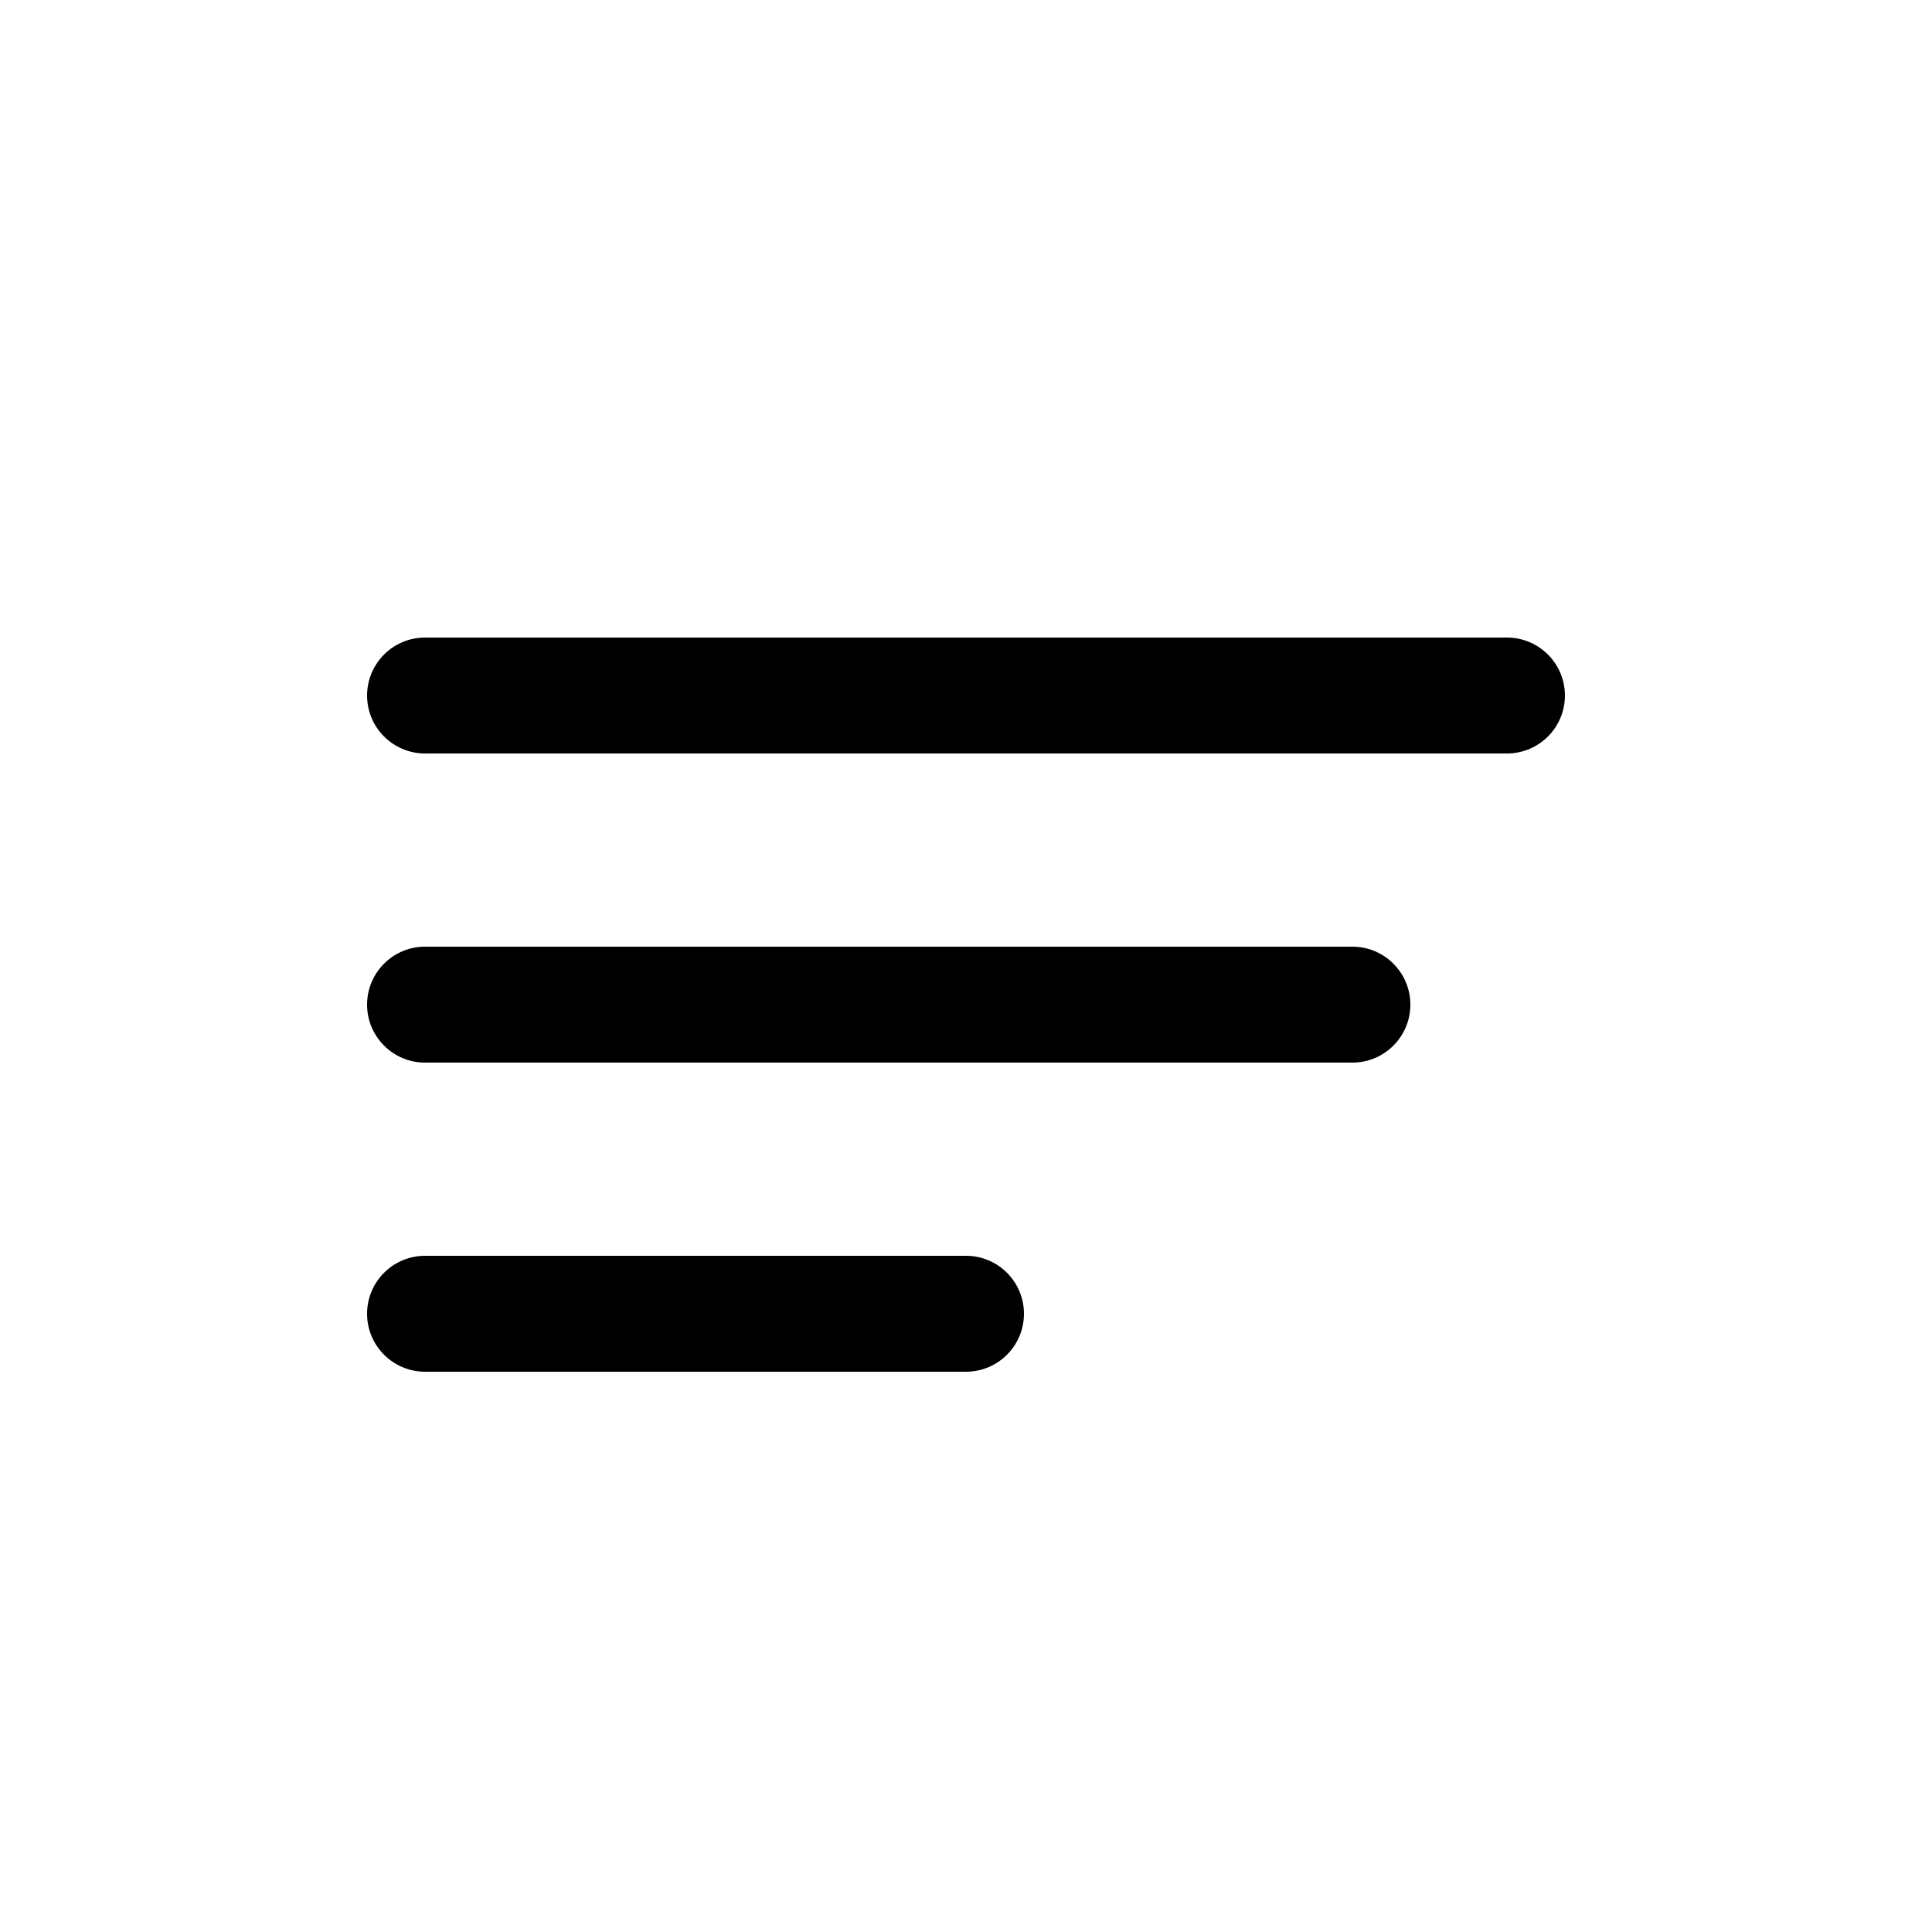
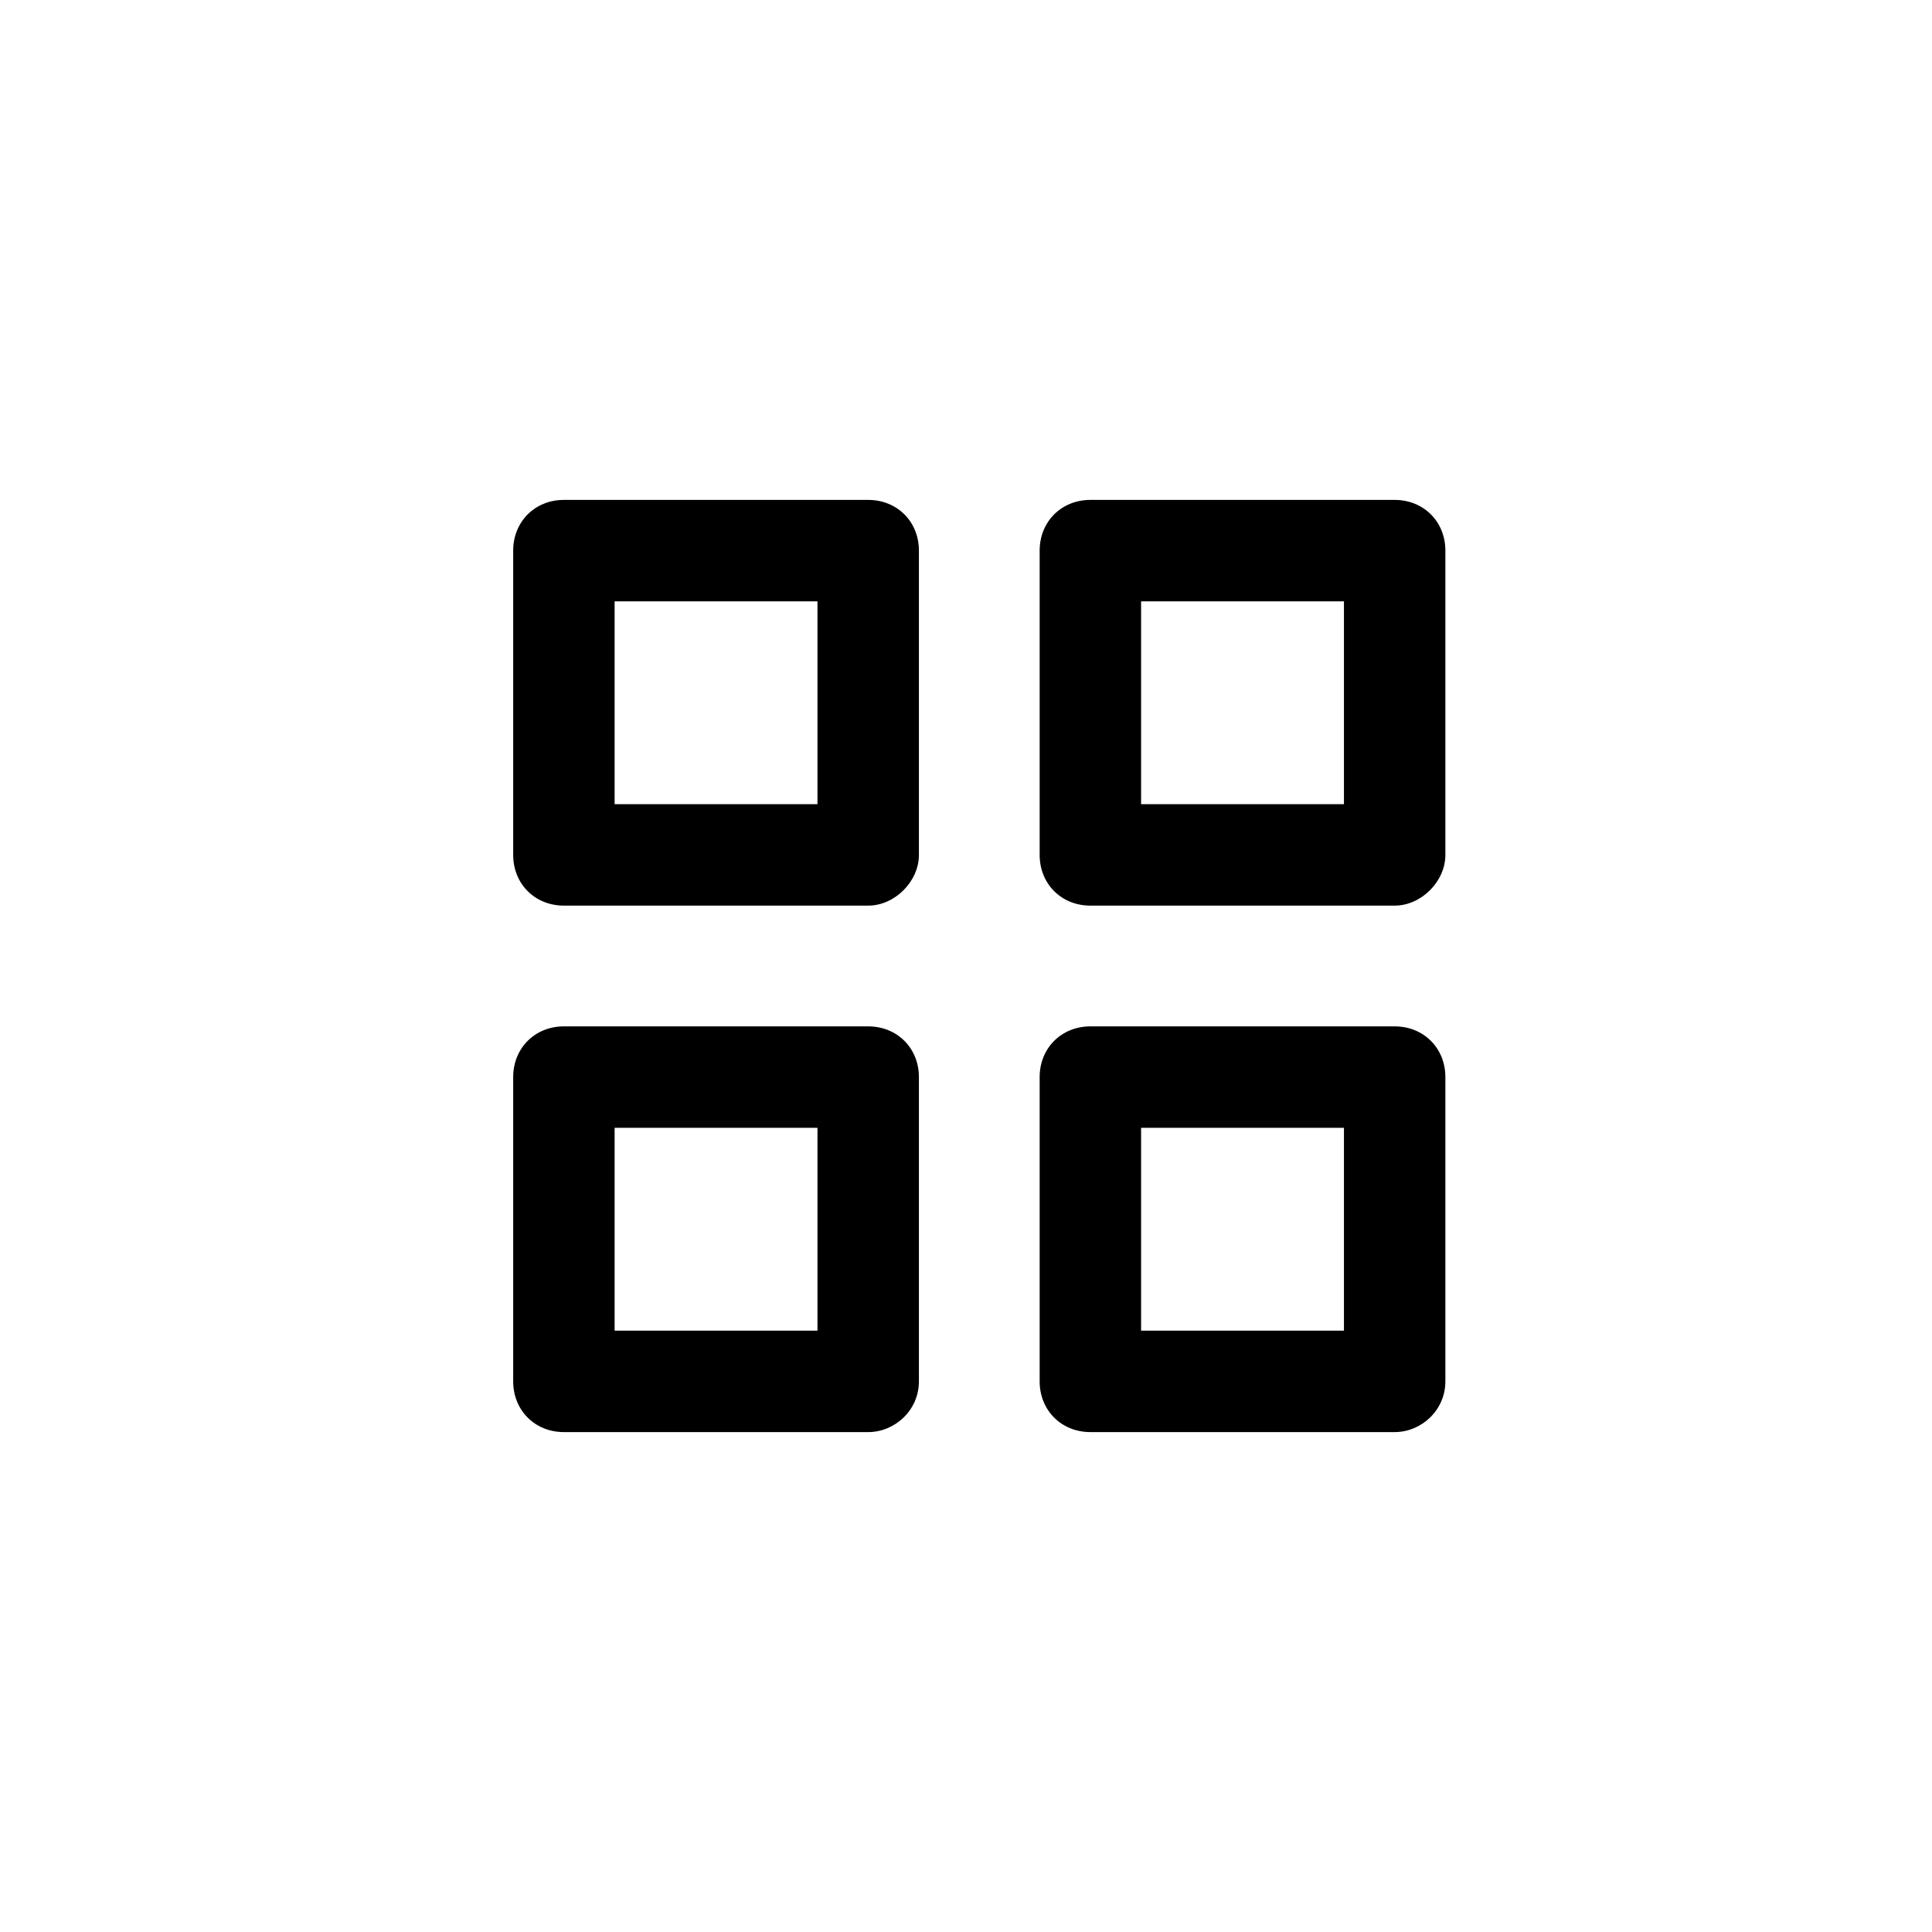
- <svg xmlns="http://www.w3.org/2000/svg" width="800px" height="800px" viewBox="0 -0.5 25 25" fill="none">
-   <path d="M5.5 7.75C5.086 7.75 4.75 8.086 4.75 8.5C4.75 8.914 5.086 9.25 5.5 9.25V7.75ZM19.5 9.25C19.914 9.25 20.25 8.914 20.25 8.5C20.25 8.086 19.914 7.75 19.5 7.75V9.25ZM5.5 11.75C5.086 11.75 4.75 12.086 4.75 12.5C4.75 12.914 5.086 13.25 5.5 13.25V11.75ZM17.5 13.25C17.914 13.25 18.25 12.914 18.25 12.5C18.25 12.086 17.914 11.75 17.5 11.75V13.25ZM5.5 15.75C5.086 15.75 4.75 16.086 4.75 16.5C4.75 16.914 5.086 17.25 5.5 17.25V15.75ZM12.5 17.25C12.914 17.25 13.25 16.914 13.25 16.5C13.25 16.086 12.914 15.75 12.5 15.75V17.25ZM5.5 9.25H19.5V7.75H5.5V9.25ZM5.5 13.25H17.5V11.75H5.5V13.25ZM5.5 17.25H12.5V15.75H5.5V17.25Z" fill="#000000" />
+ <svg xmlns="http://www.w3.org/2000/svg" fill="#000000" width="800px" height="800px" viewBox="-8.5 0 32 32" version="1.1">
+   <path d="M5.88 15h-5.040c-0.48 0-0.84-0.36-0.84-0.84v-5.040c0-0.48 0.36-0.84 0.84-0.84h5.040c0.48 0 0.84 0.36 0.84 0.84v5.040c0 0.44-0.4 0.84-0.84 0.84zM1.68 13.32h3.36v-3.36h-3.36v3.36zM14.6 15h-5.040c-0.48 0-0.84-0.36-0.84-0.84v-5.040c0-0.48 0.36-0.84 0.84-0.84h5.040c0.48 0 0.84 0.36 0.84 0.84v5.040c0 0.44-0.4 0.84-0.84 0.84zM10.4 13.32h3.36v-3.36h-3.36c0 0 0 3.36 0 3.36zM5.88 23.72h-5.040c-0.48 0-0.84-0.36-0.84-0.84v-5.040c0-0.48 0.36-0.84 0.84-0.84h5.040c0.48 0 0.84 0.36 0.84 0.84v5.040c0 0.48-0.4 0.84-0.84 0.84zM1.68 22.040h3.36v-3.36h-3.36v3.36zM14.6 23.72h-5.040c-0.48 0-0.84-0.36-0.84-0.84v-5.040c0-0.48 0.36-0.84 0.84-0.84h5.040c0.48 0 0.84 0.36 0.84 0.84v5.040c0 0.48-0.4 0.84-0.84 0.84zM10.4 22.040h3.36v-3.36h-3.36c0 0 0 3.36 0 3.36z" />
</svg>
